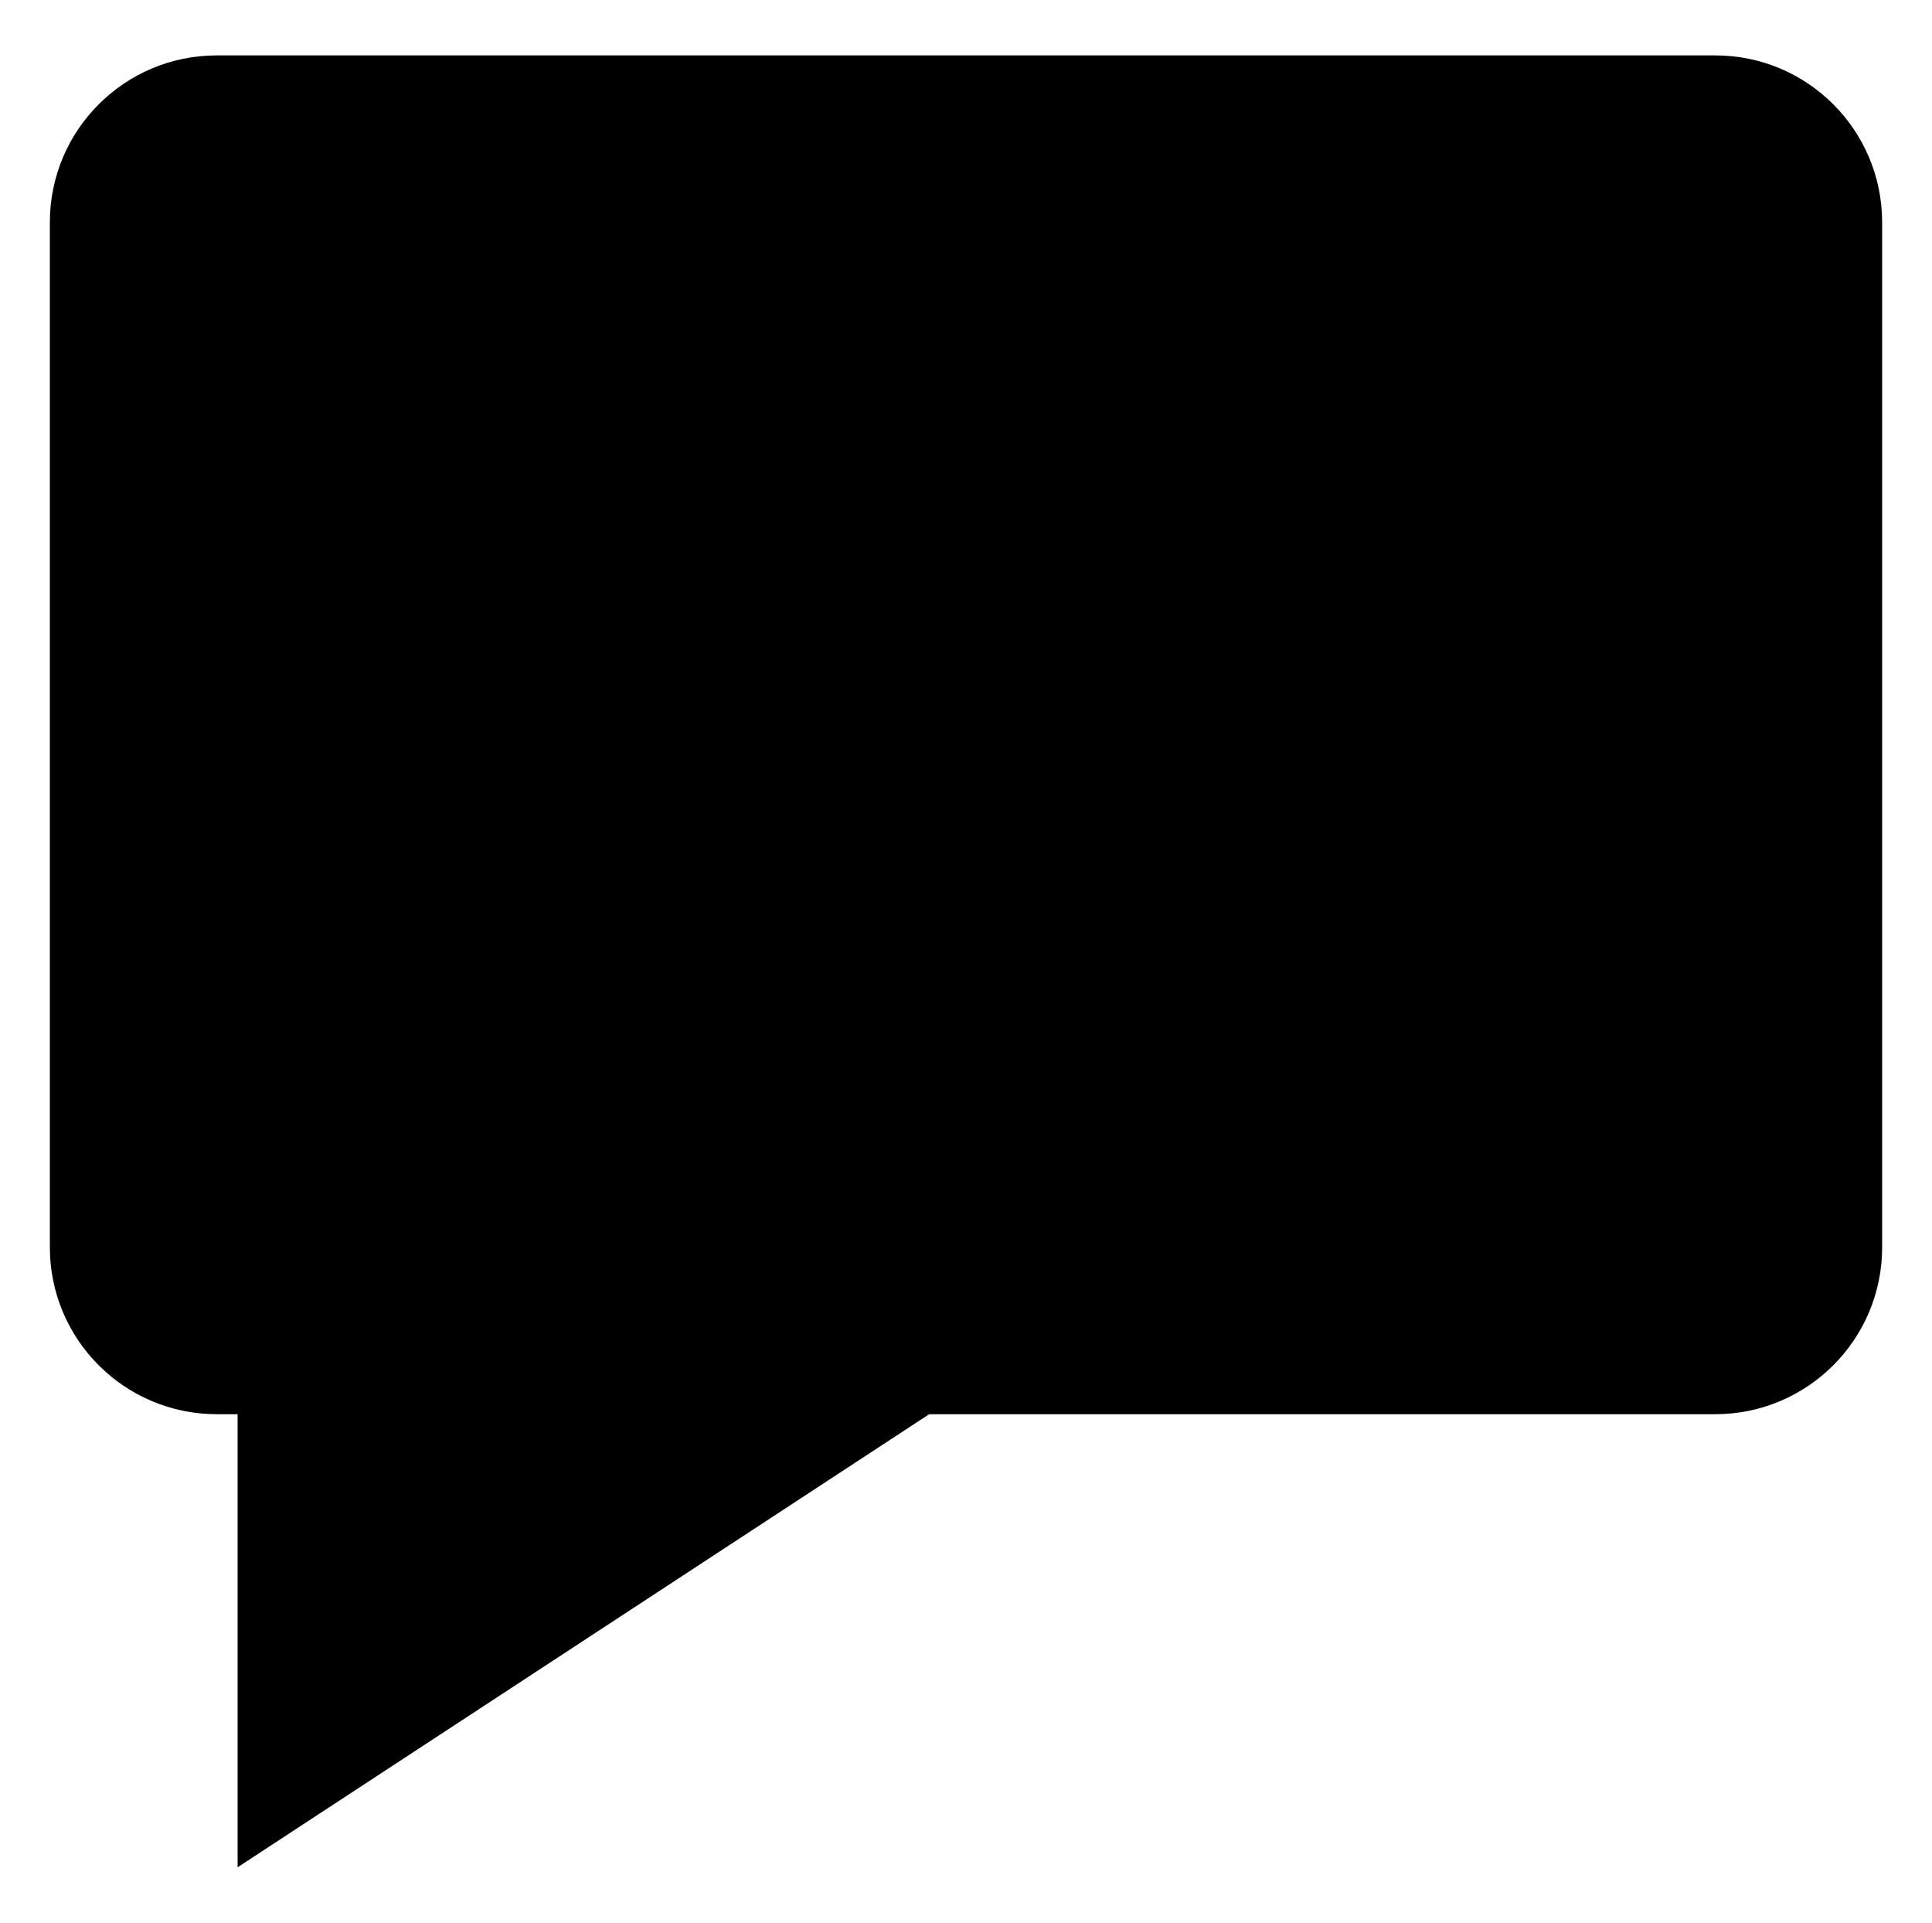
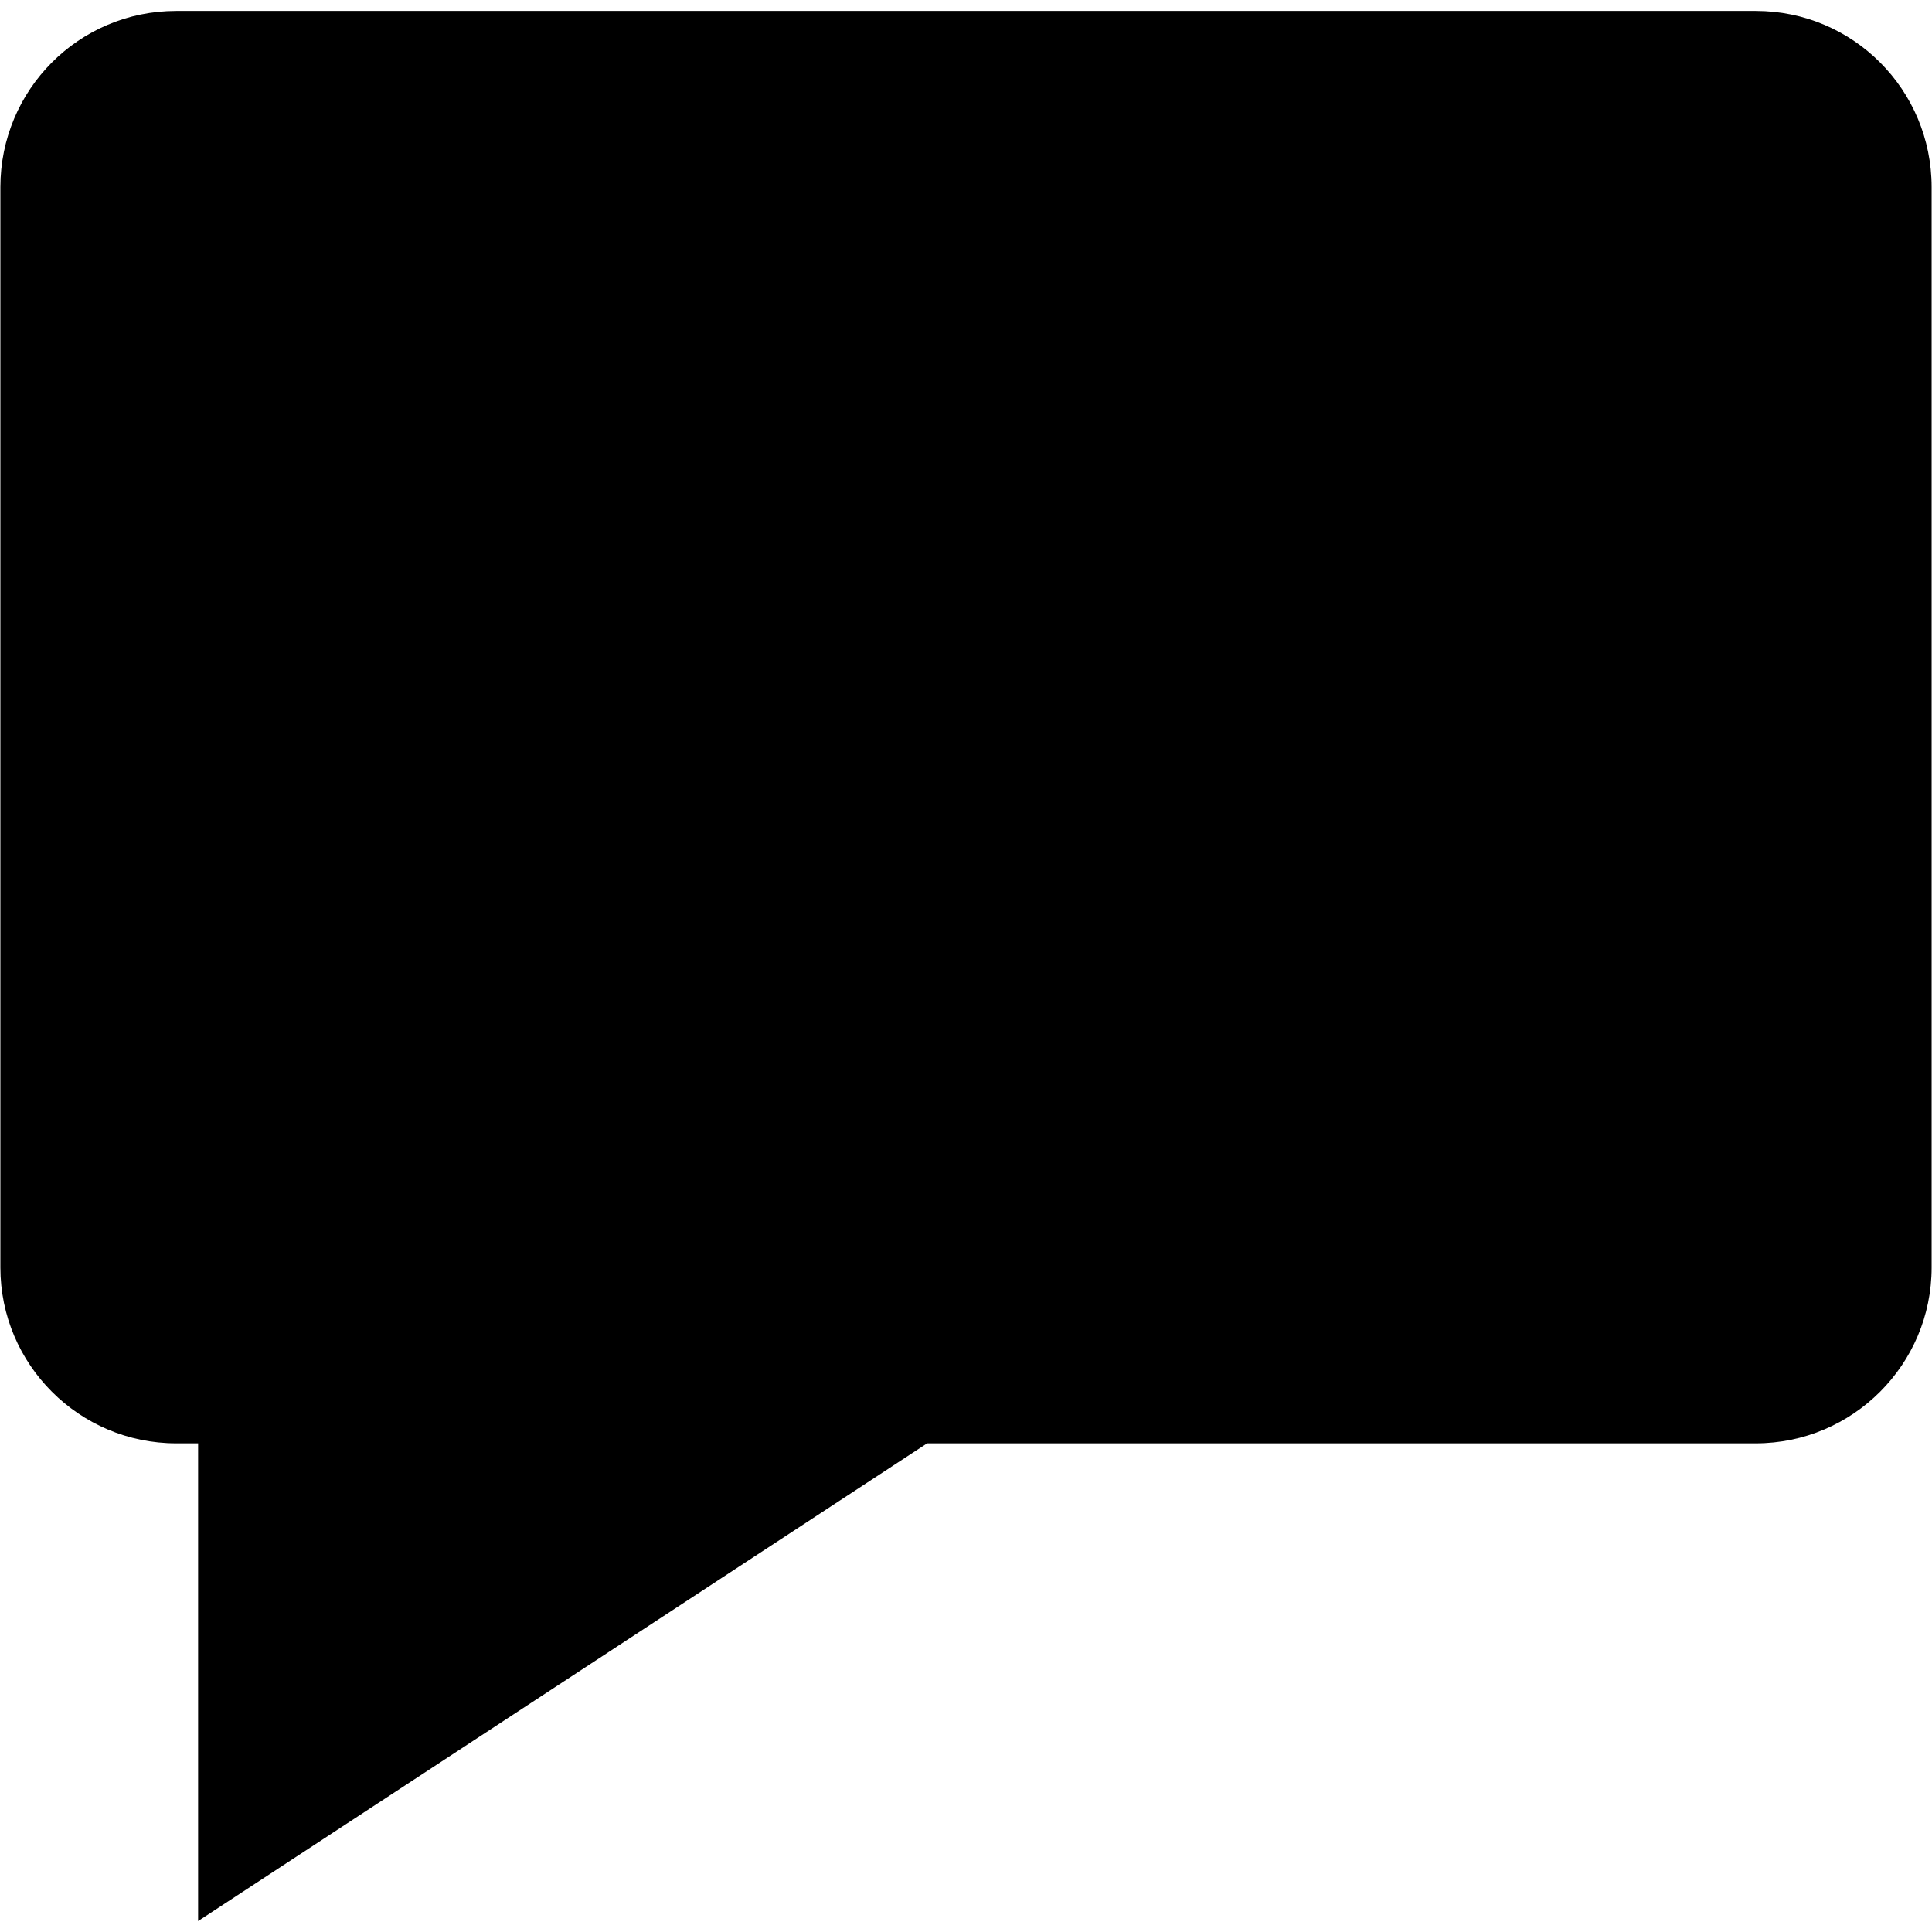
- <svg xmlns="http://www.w3.org/2000/svg" version="1.1" id="svg2" x="0px" y="0px" width="138.92px" height="138.23px" viewBox="0 -32.708 138.92 138.23" enable-background="new 0 -32.708 138.92 138.23" xml:space="preserve">
-   <path d="M123.335-28.725H15.585c-6.627,0-12,5.373-12,12v73.69c0,6.627,5.373,12,12,12h1.5v32.574l49.729-32.574h56.521  c6.627,0,12-5.373,12-12v-73.69C135.335-23.353,129.962-28.725,123.335-28.725z" />
+ <svg xmlns="http://www.w3.org/2000/svg" version="1.1" id="svg2" x="0px" y="0px" width="512px" height="512px" viewBox="0 0 512 512" style="enable-background:new 0 0 512 512;" xml:space="preserve">
+   <path d="M465.3,2.9H46.7C20.9,2.9,0.1,23.8,0.1,49.6v286.3c0,25.7,20.9,46.6,46.6,46.6h5.8v126.6l193.2-126.6h219.6  c25.7,0,46.6-20.9,46.6-46.6V49.6C511.9,23.8,491.1,2.9,465.3,2.9z" />
</svg>
